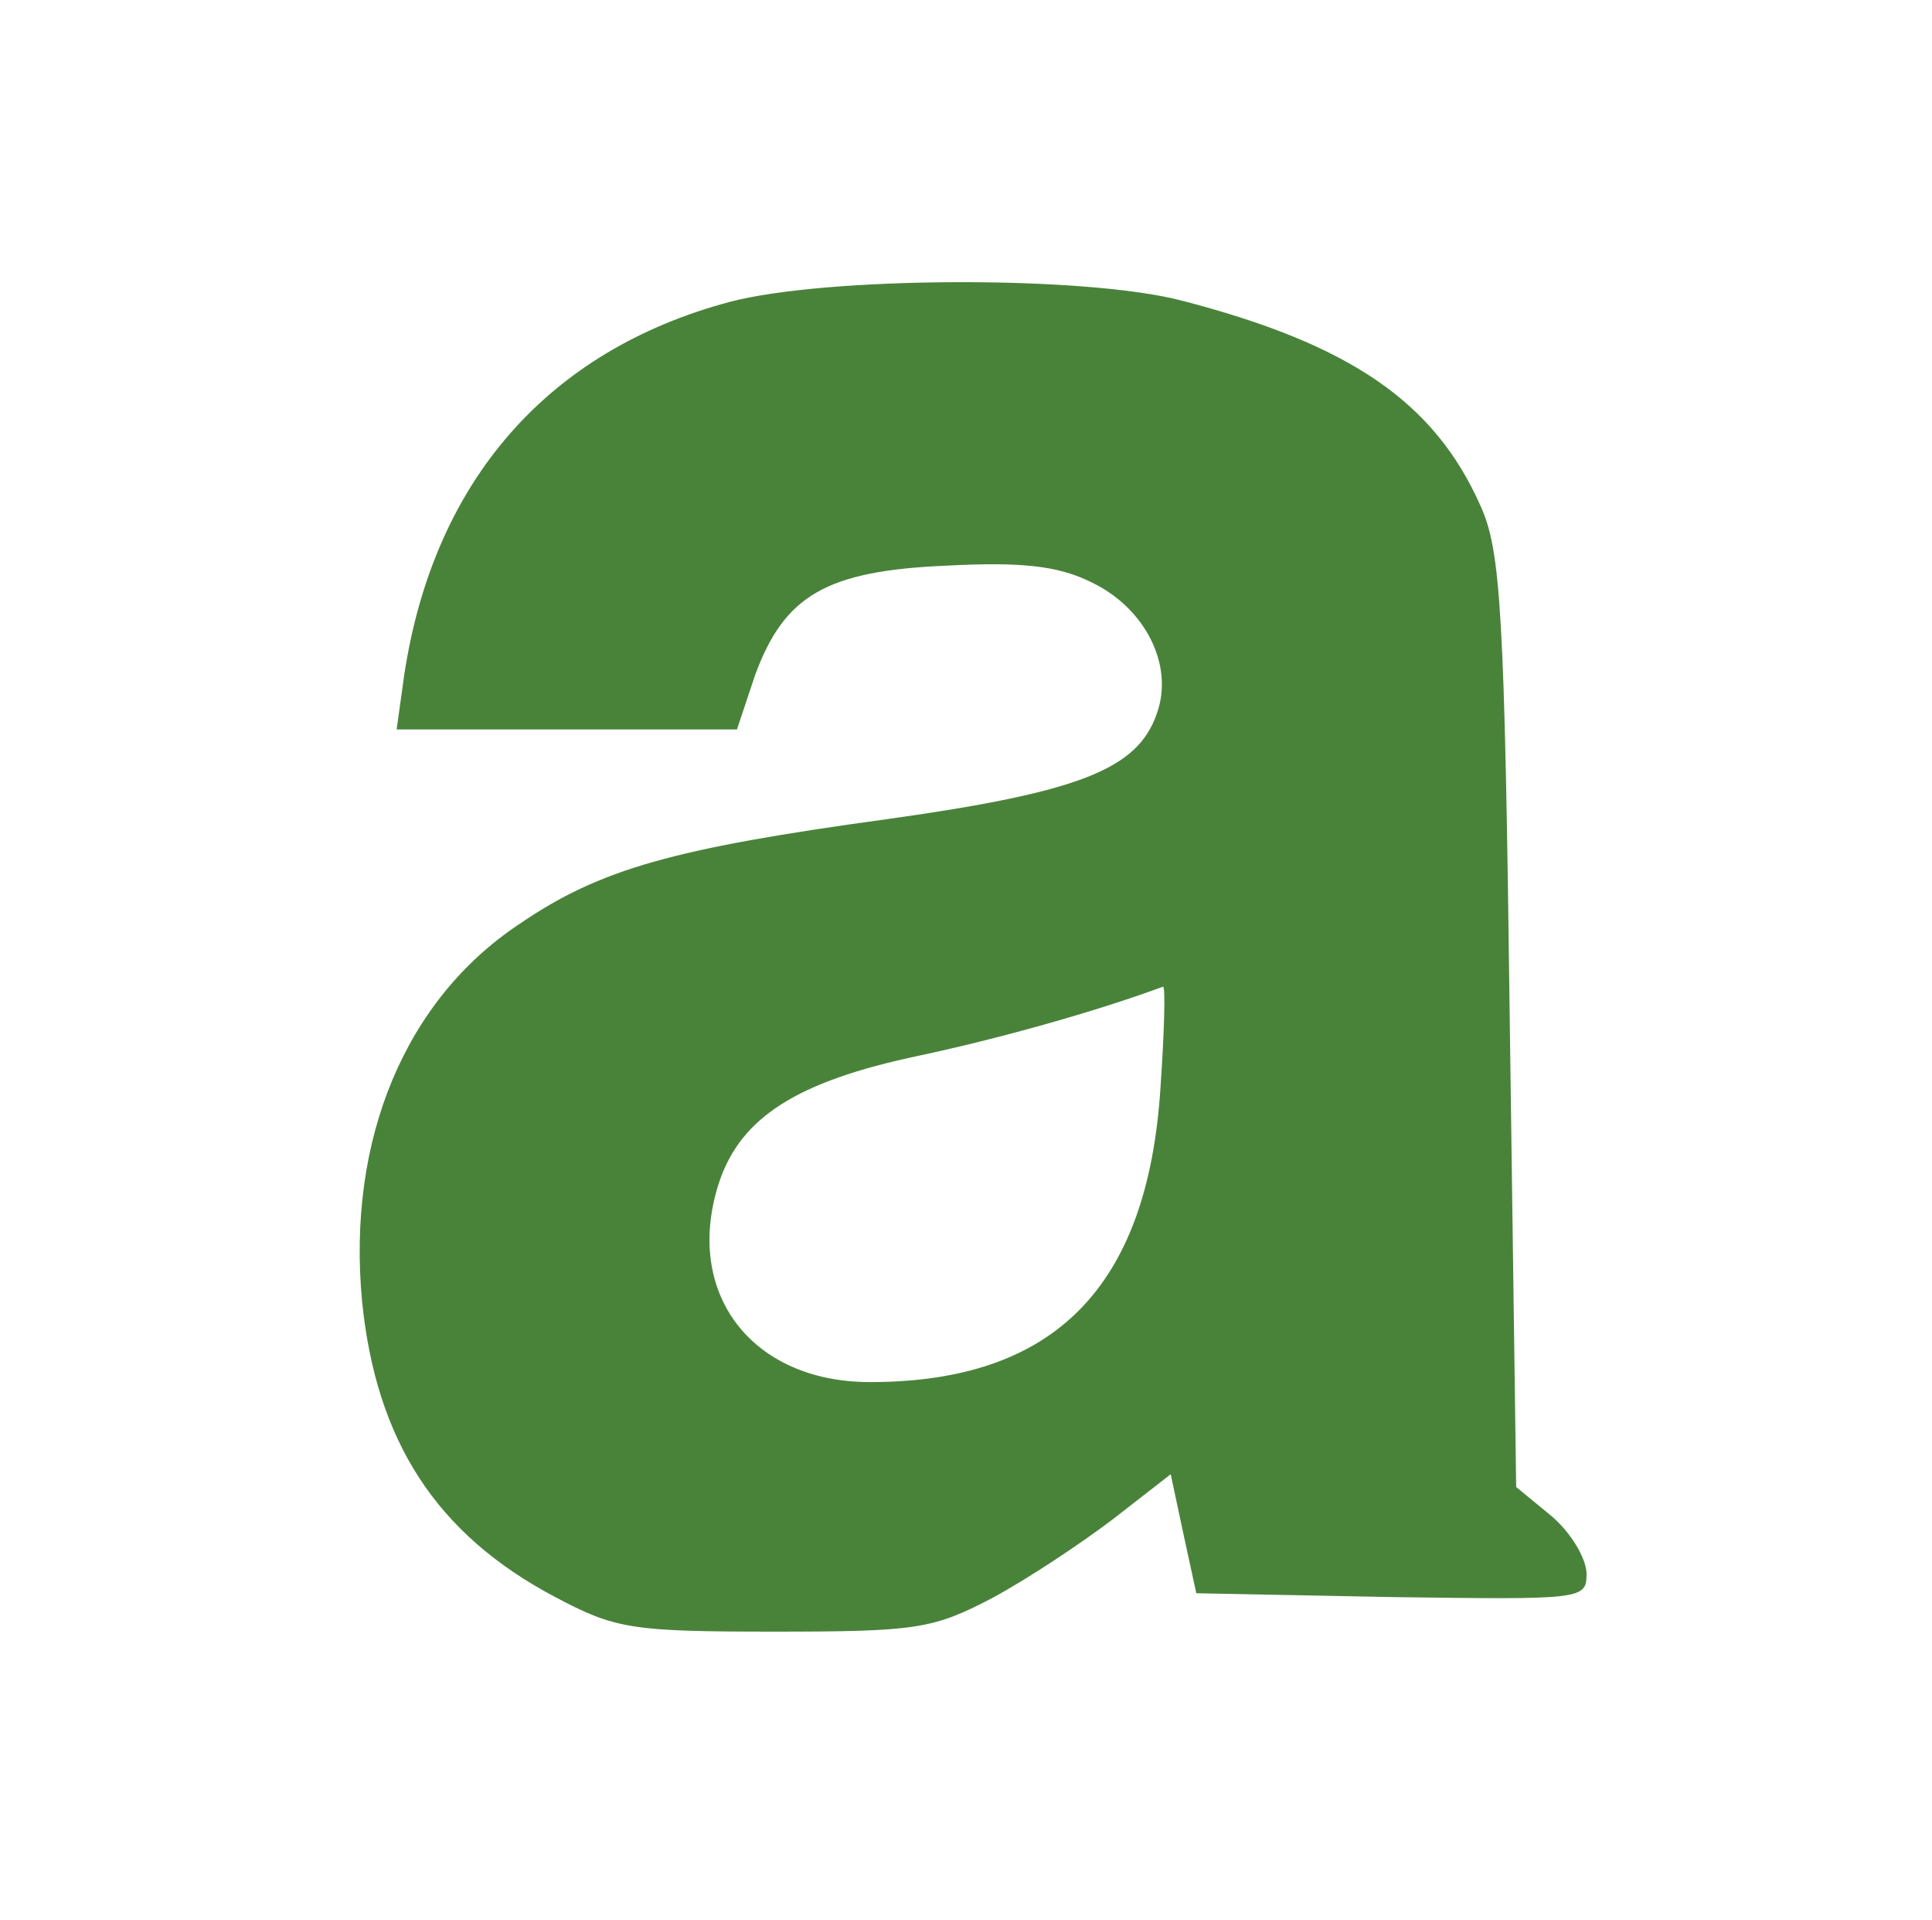
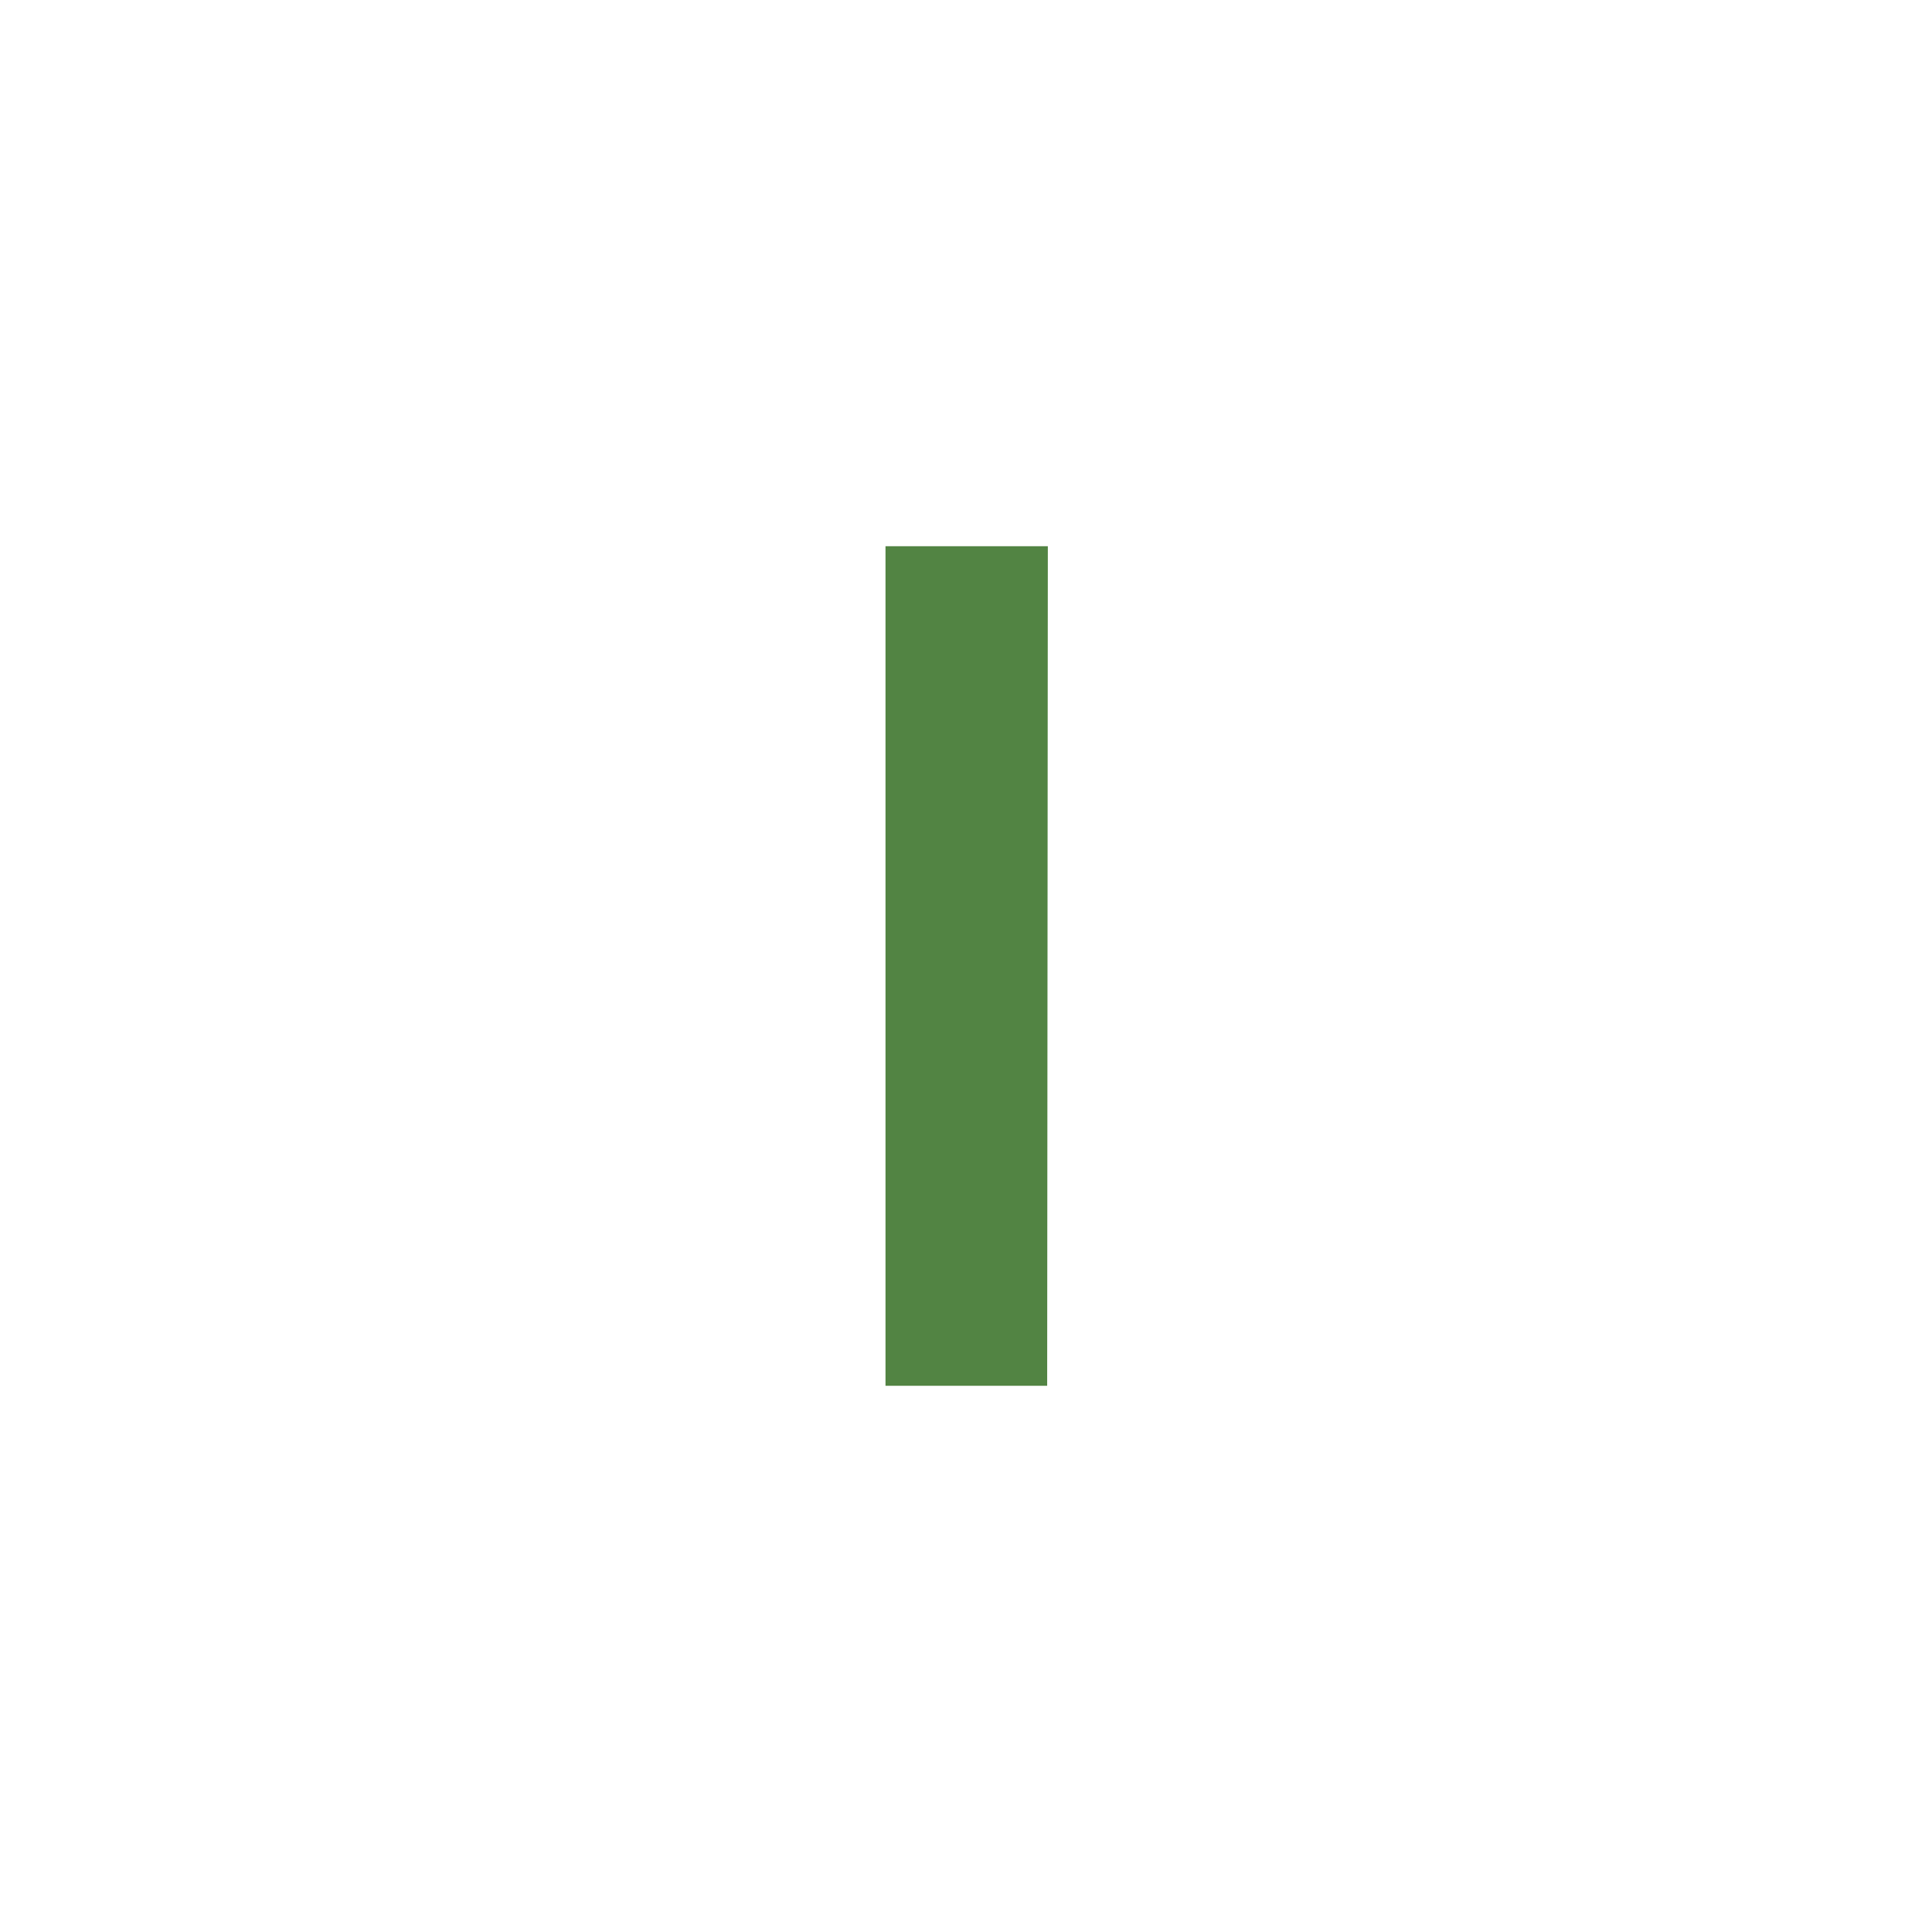
- <svg xmlns="http://www.w3.org/2000/svg" version="1.0" width="151pt" height="150pt" viewBox="0 0 151 150" preserveAspectRatio="xMidYMid meet">
-   <g transform="translate(0,150) scale(0.1,-0.1)" fill="#49833A" stroke="none">
-     <path d="M570 1264 c-142 -38 -231 -140 -254 -291 l-6 -43 133 0 133 0 14 42 c23 63 56 82 150 86 58 3 87 0 113 -13 42 -20 65 -65 51 -103 -15 -43 -60 -61 -210 -82 -168 -23 -225 -39 -288 -82 -89 -59 -135 -168 -123 -295 11 -109 58 -182 151 -231 47 -25 60 -27 171 -27 111 0 124 2 170 26 28 15 70 43 95 62 l45 35 10 -47 10 -46 153 -3 c148 -2 152 -2 152 18 0 12 -12 32 -27 45 l-28 23 -5 364 c-4 321 -7 368 -23 403 -36 81 -102 126 -233 160 -76 20 -279 19 -354 -1z m337 -614 c-10 -156 -83 -230 -227 -230 -93 0 -146 70 -118 156 17 51 61 79 156 99 61 13 137 34 191 54 2 0 1 -35 -2 -79z" />
-   </g>
+ <svg xmlns="http://www.w3.org/2000/svg" id="Camada_1" data-name="Camada 1" viewBox="0 0 144 144">
+   <defs>
+     <style>.cls-1{fill:#528443;}</style>
+   </defs>
+   <path class="cls-1" d="M78.05,103.29H66V40.71h12.1Z" />
</svg>
